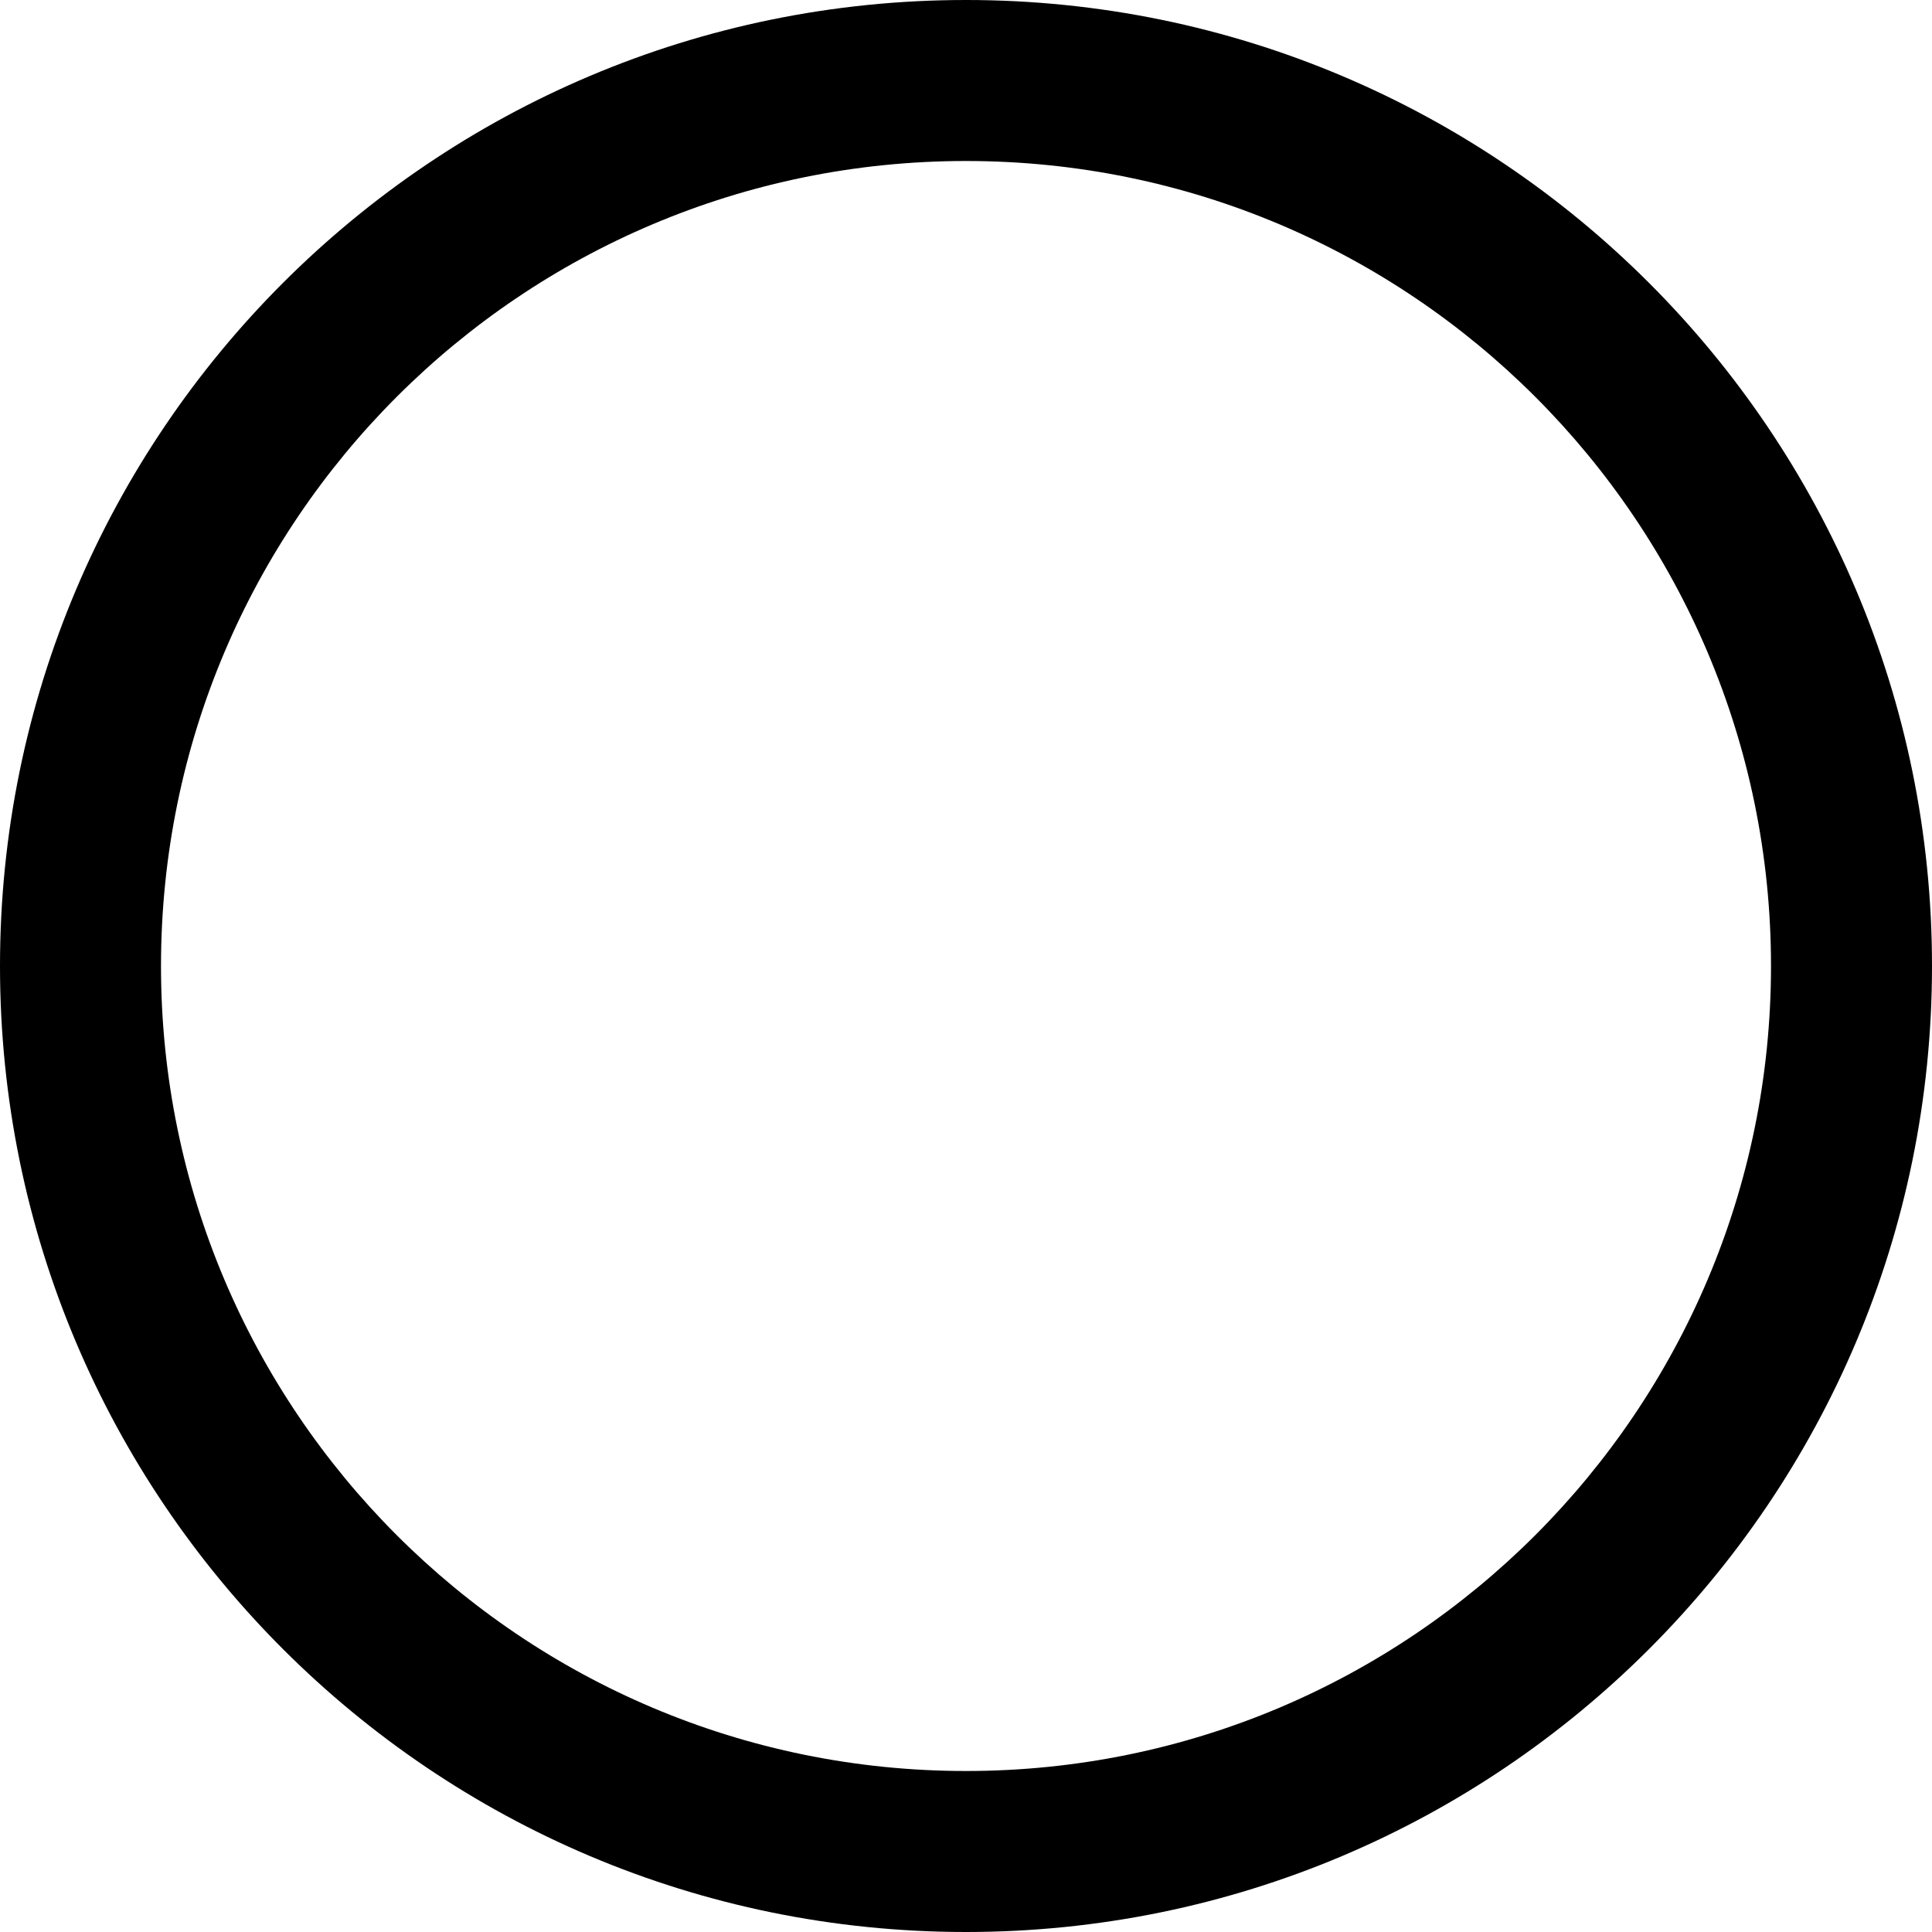
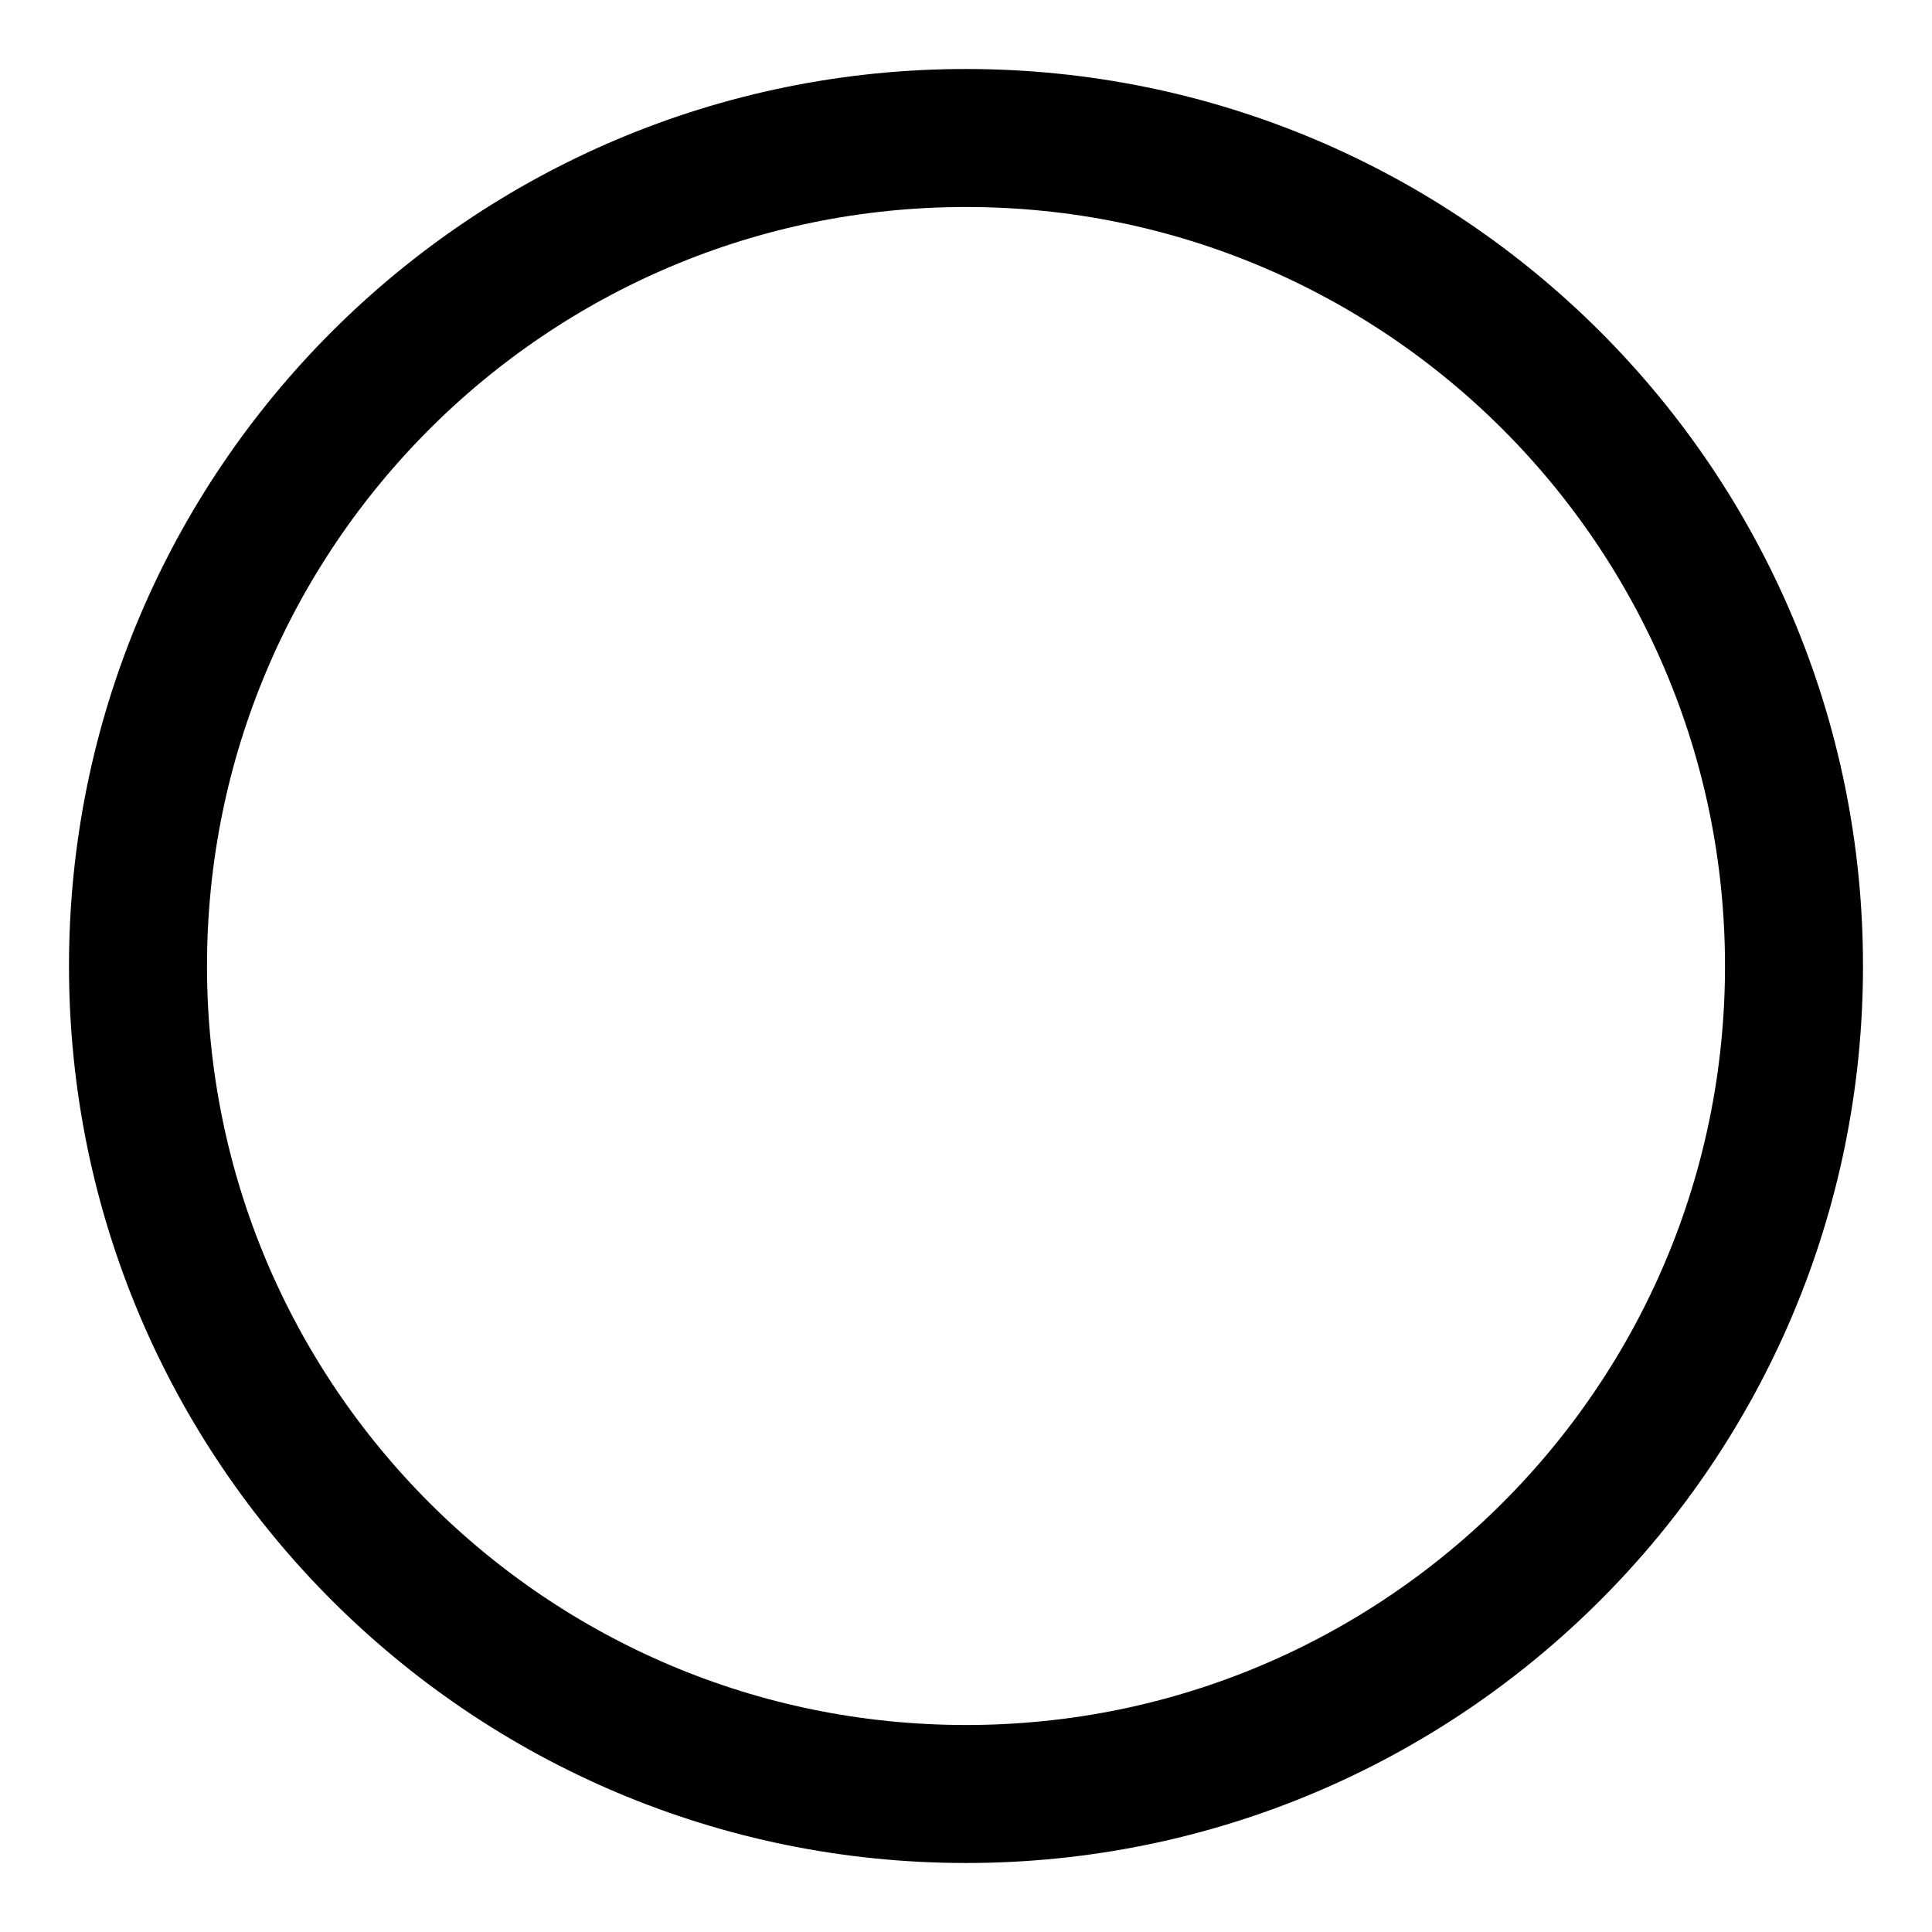
- <svg xmlns="http://www.w3.org/2000/svg" id="Outline" viewBox="0 0 24 24" width="512" height="512">
-   <path d="M12,0A12,12,0,1,0,24,12,12,12,0,0,0,12,0Zm0,22A10,10,0,1,1,22,12,10,10,0,0,1,12,22Z" />
+ <svg xmlns="http://www.w3.org/2000/svg" id="Outline" viewBox="0 0 28 28" width="512" height="512">
+   <path id="circle" d="M14,2A12,12,0,1,0,26,14A12,12,0,0,0,14,2Z" fill="transparent" stroke="#000" stroke-width="2" stroke-dasharray="0" stroke-dashoffset="0">
+     <animate attributeName="stroke-dasharray" from="0 75.4" to="75.4 0" dur="3s" begin="0s" repeatCount="1" fill="freeze" />
+     <animate attributeName="stroke-dashoffset" from="0" to="75.4" dur="3s" begin="0s" repeatCount="1" fill="freeze" />
+   </path>
</svg>
